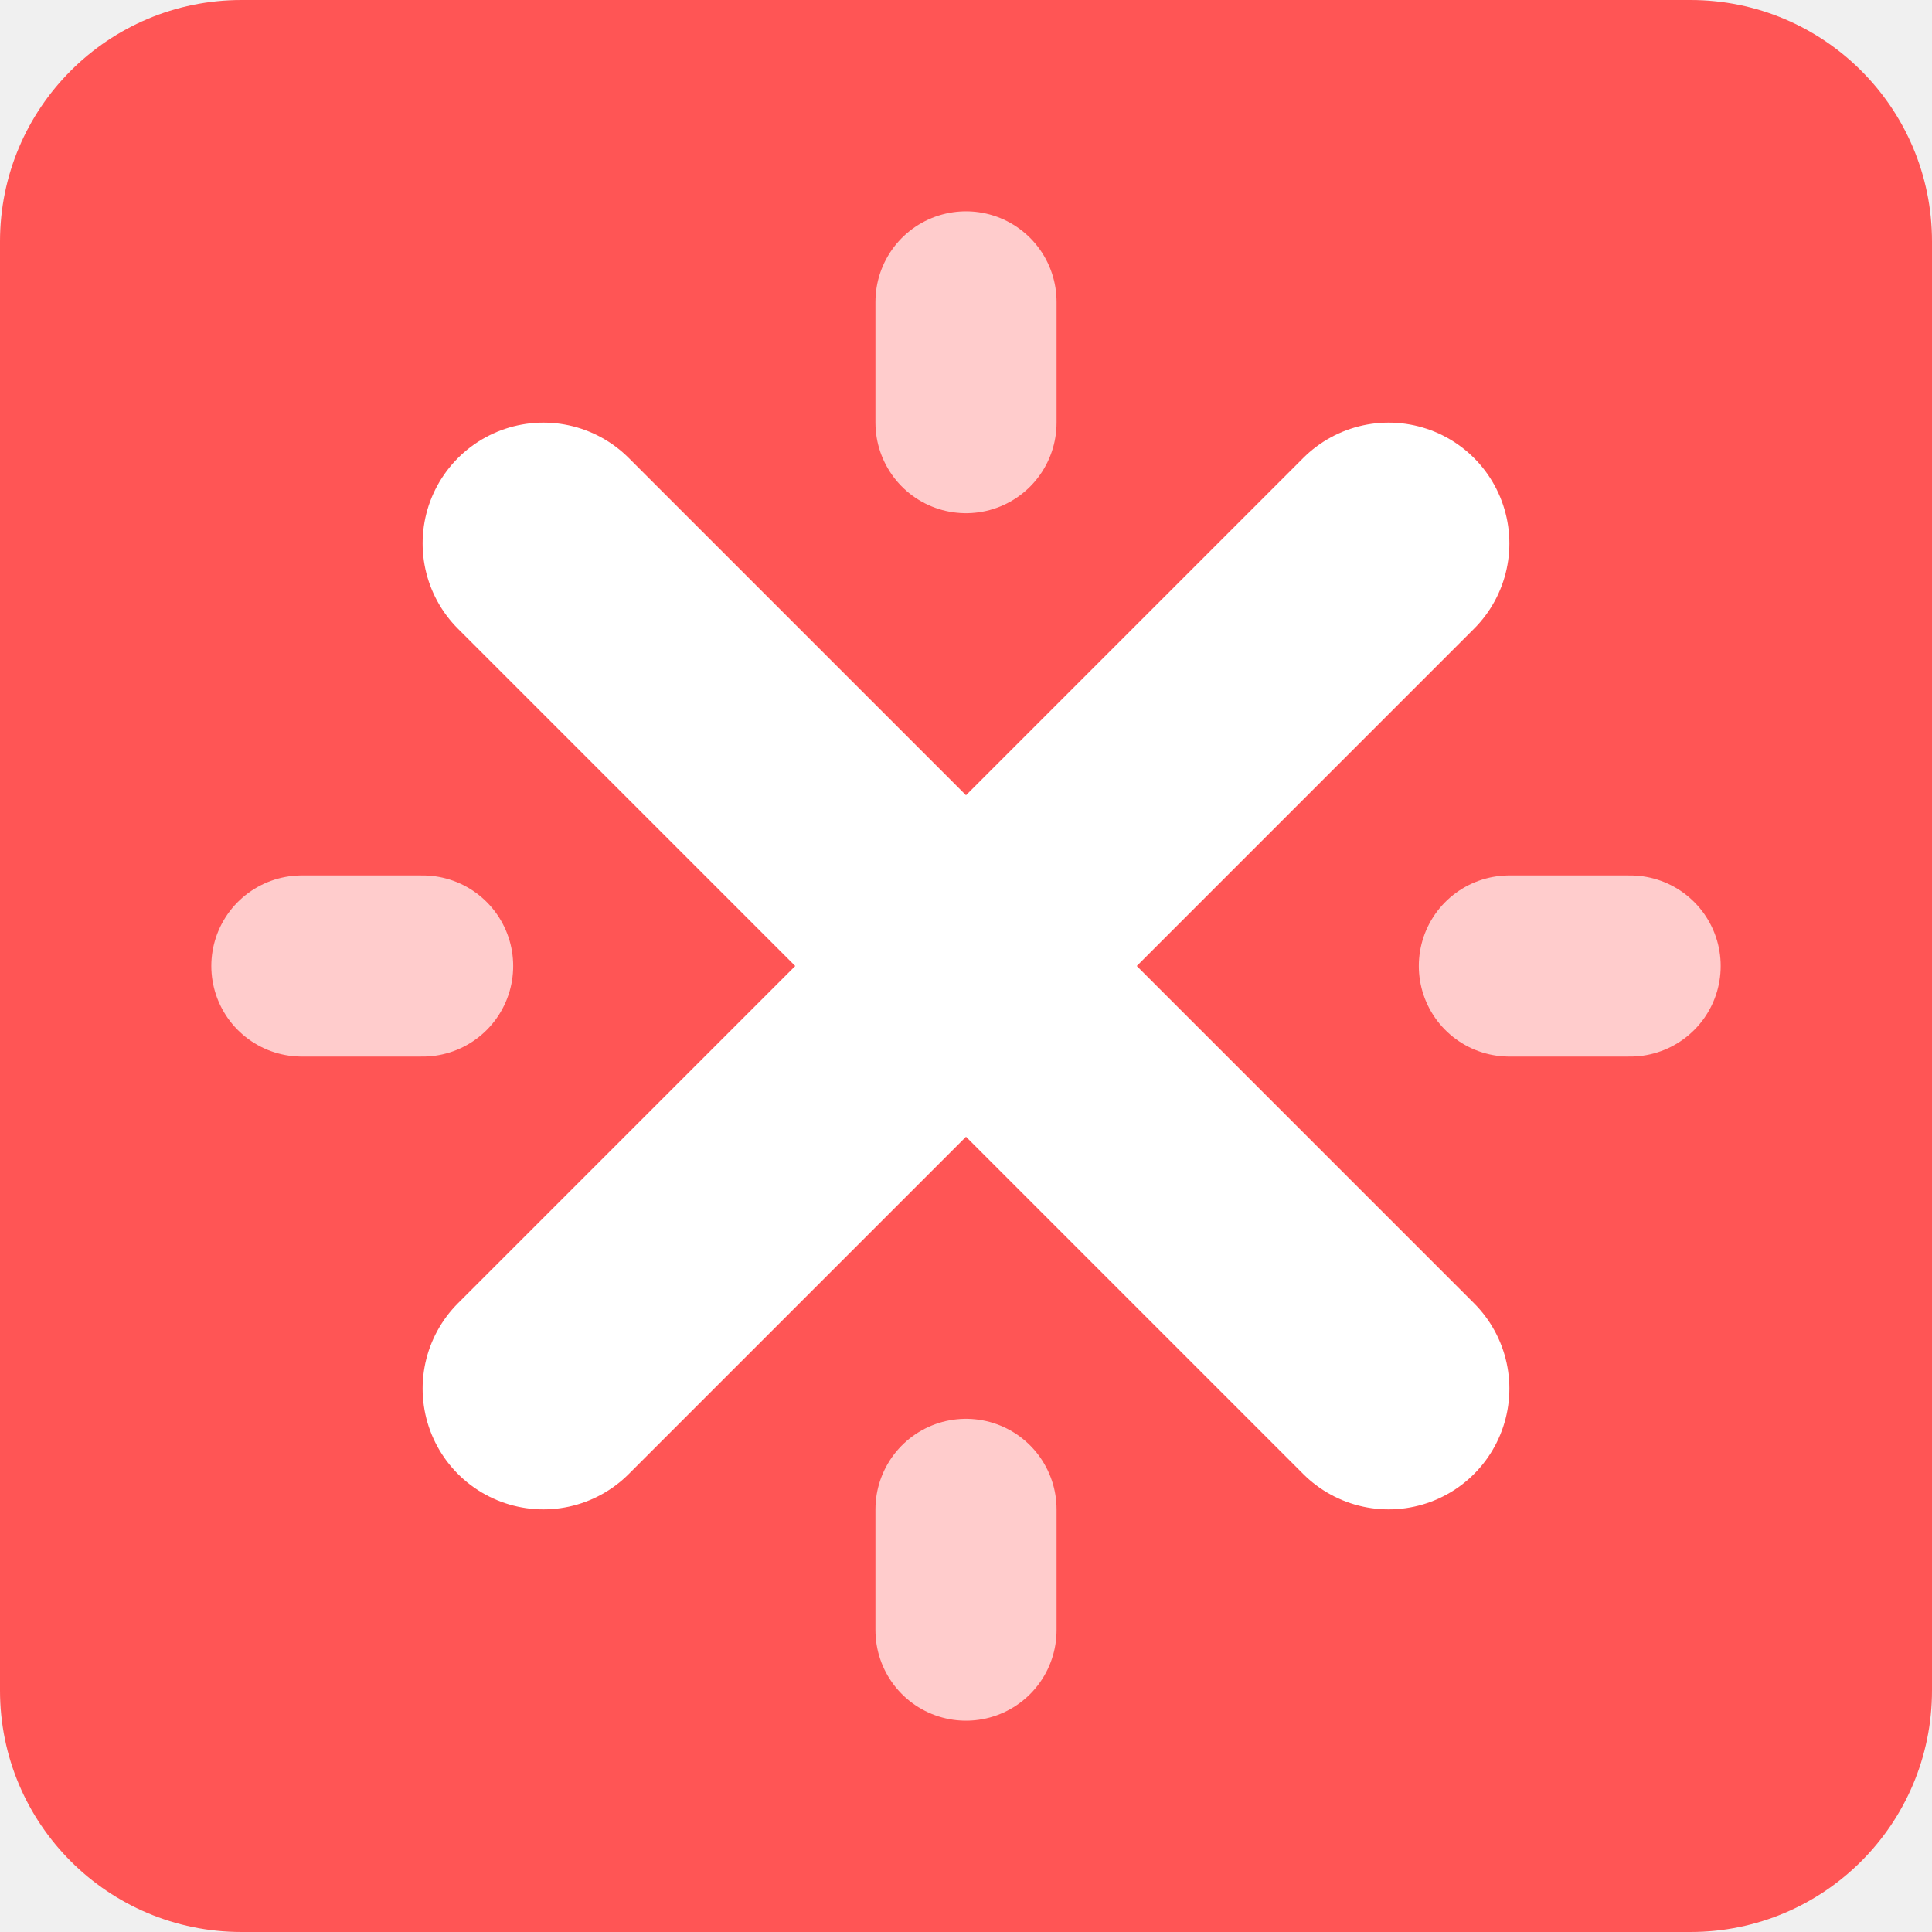
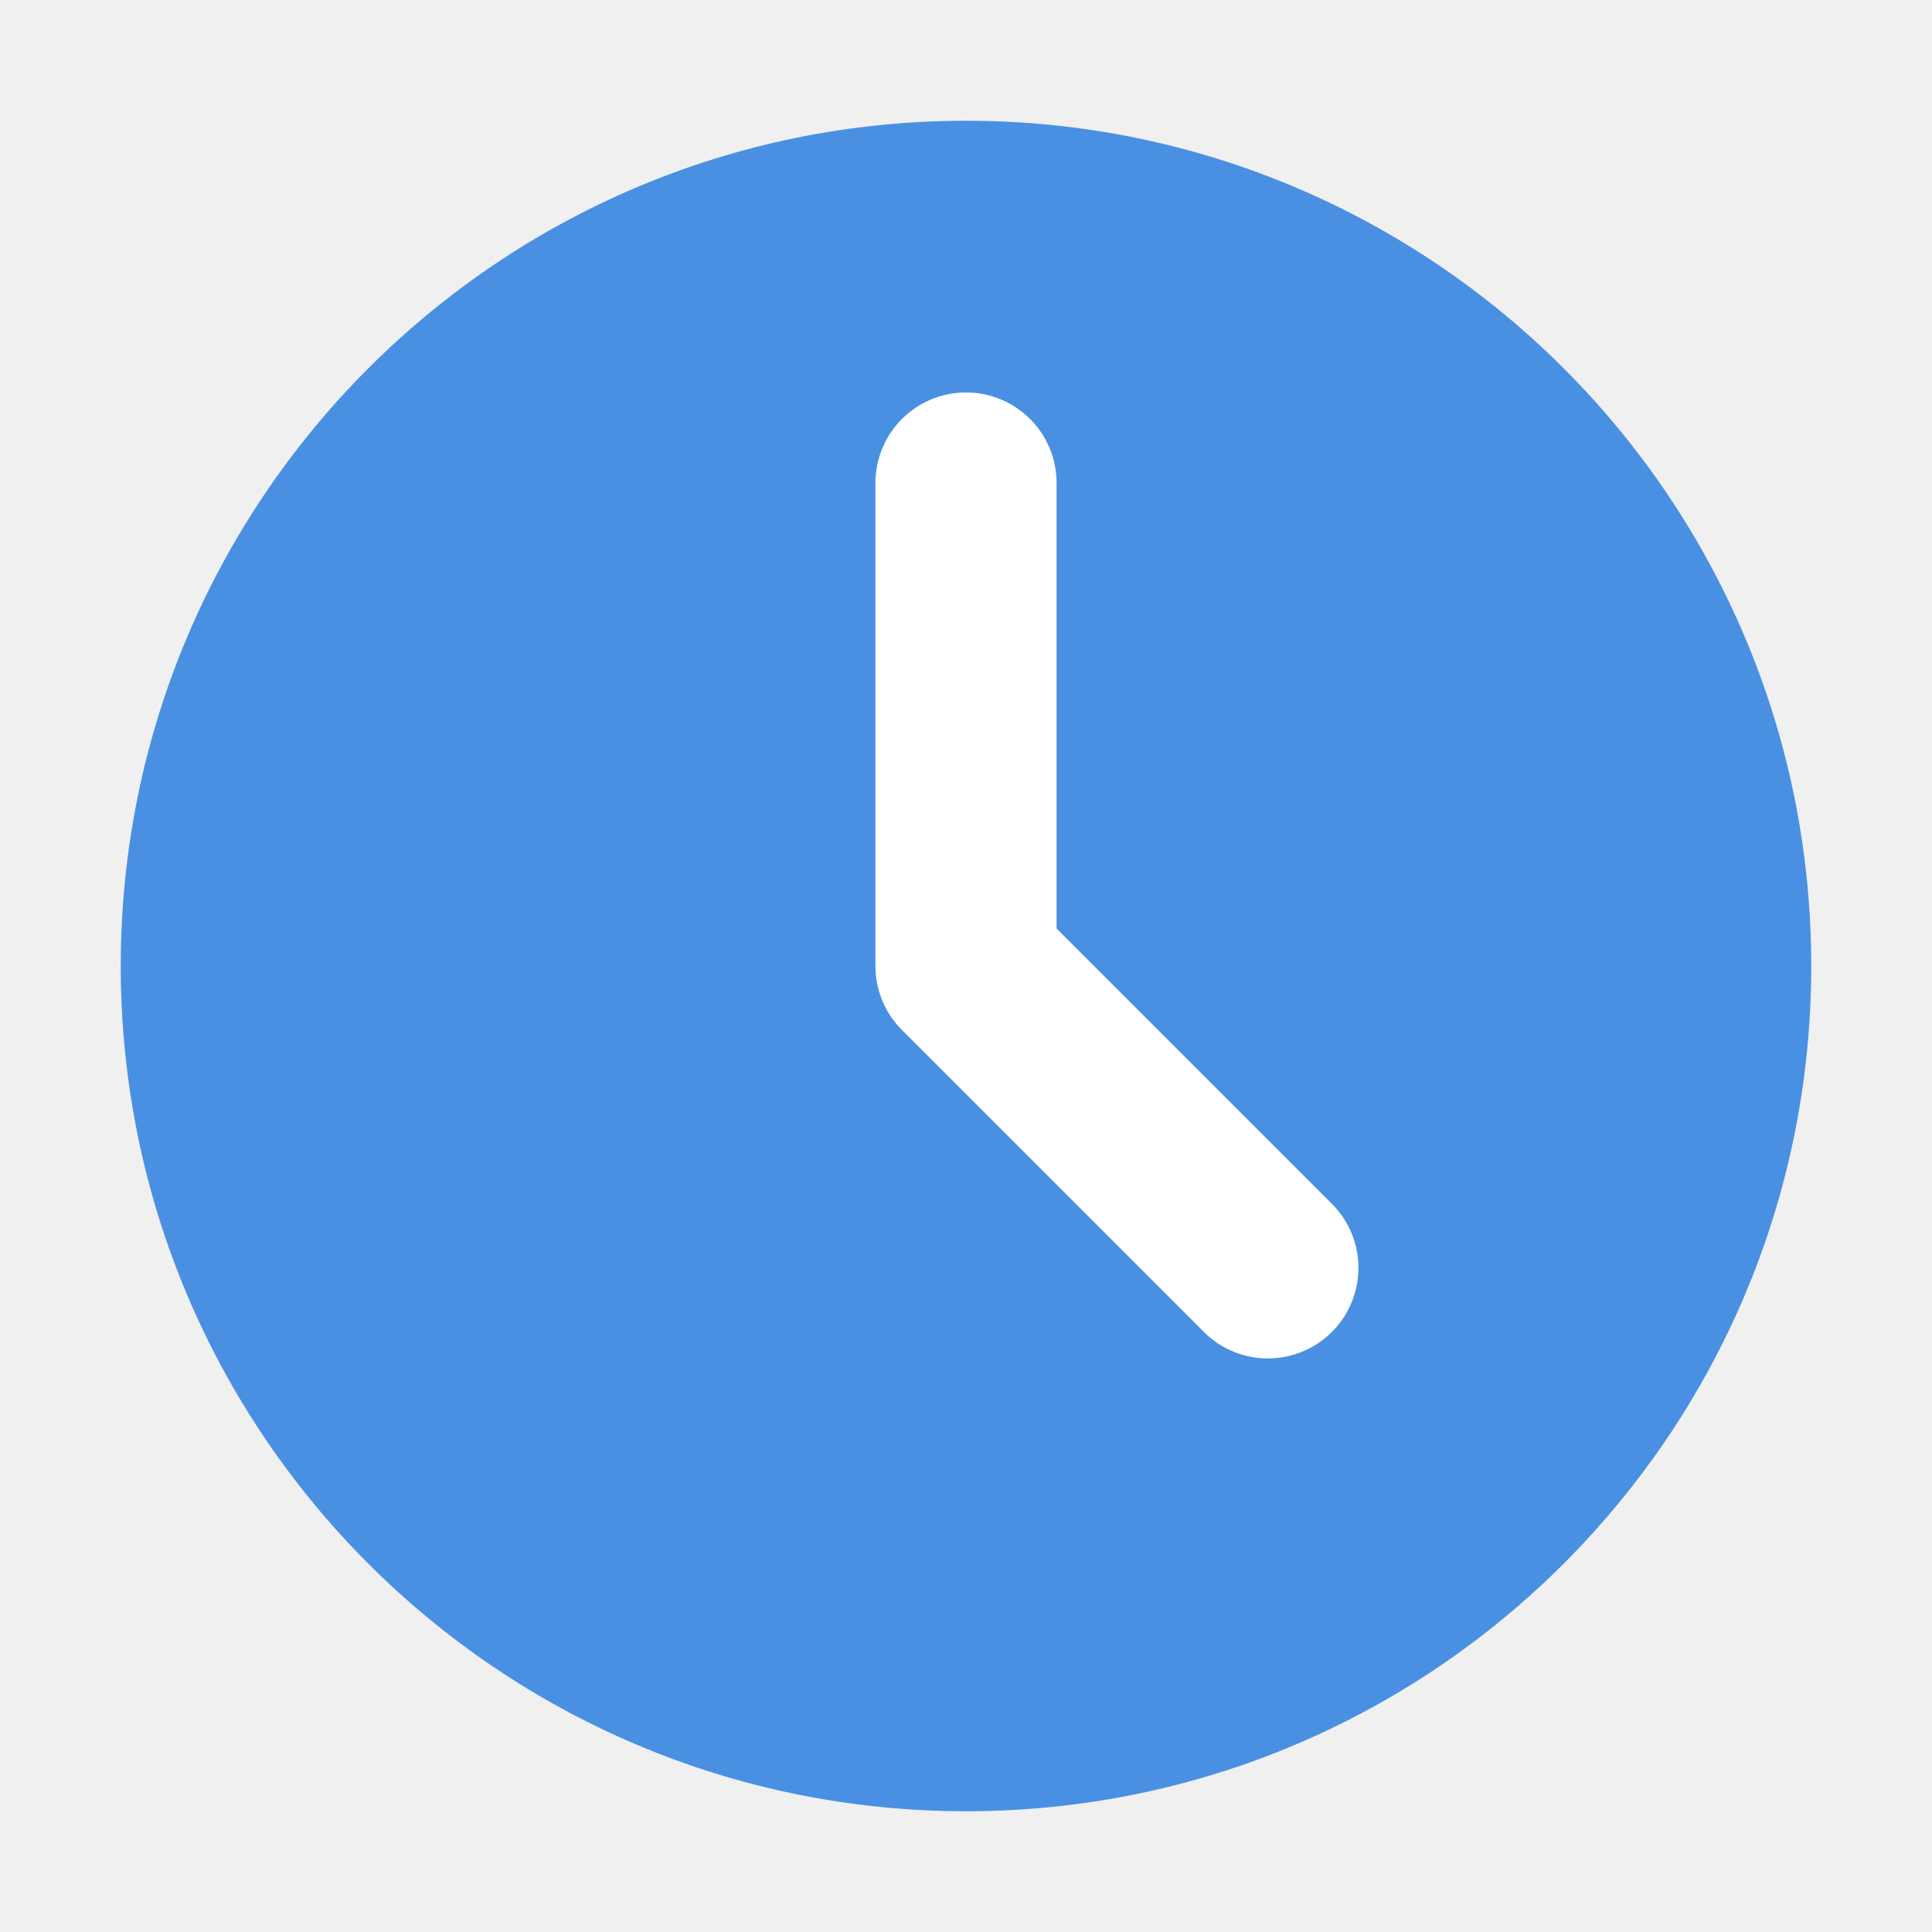
- <svg xmlns="http://www.w3.org/2000/svg" width="16" height="16" viewBox="0 0 16 16" fill="none">
-   <rect width="16" height="16" rx="2" fill="#FF5555" />
-   <path d="M11.5 4.5L4.5 11.5M4.5 4.5L11.5 11.5" stroke="white" stroke-width="2" stroke-linecap="round" stroke-linejoin="round" />
-   <path d="M8 2.5V3.5M13.5 8H12.5M8 12.5V13.5M3.5 8H2.5" stroke="white" stroke-width="1.5" stroke-linecap="round" opacity="0.7" />
+ <svg xmlns="http://www.w3.org/2000/svg" width="16" height="16" viewBox="0 0 16 16" version="1.1">
+   <circle style="fill:#4a90e2;fill-opacity:1;stroke:none;stroke-width:2" cx="8" cy="8" r="7" />
+   <path style="fill:none;stroke:#ffffff;stroke-width:1.5;stroke-linecap:round;stroke-linejoin:round" d="M 8,4 V 8 L 10.5,10.5" />
</svg>
